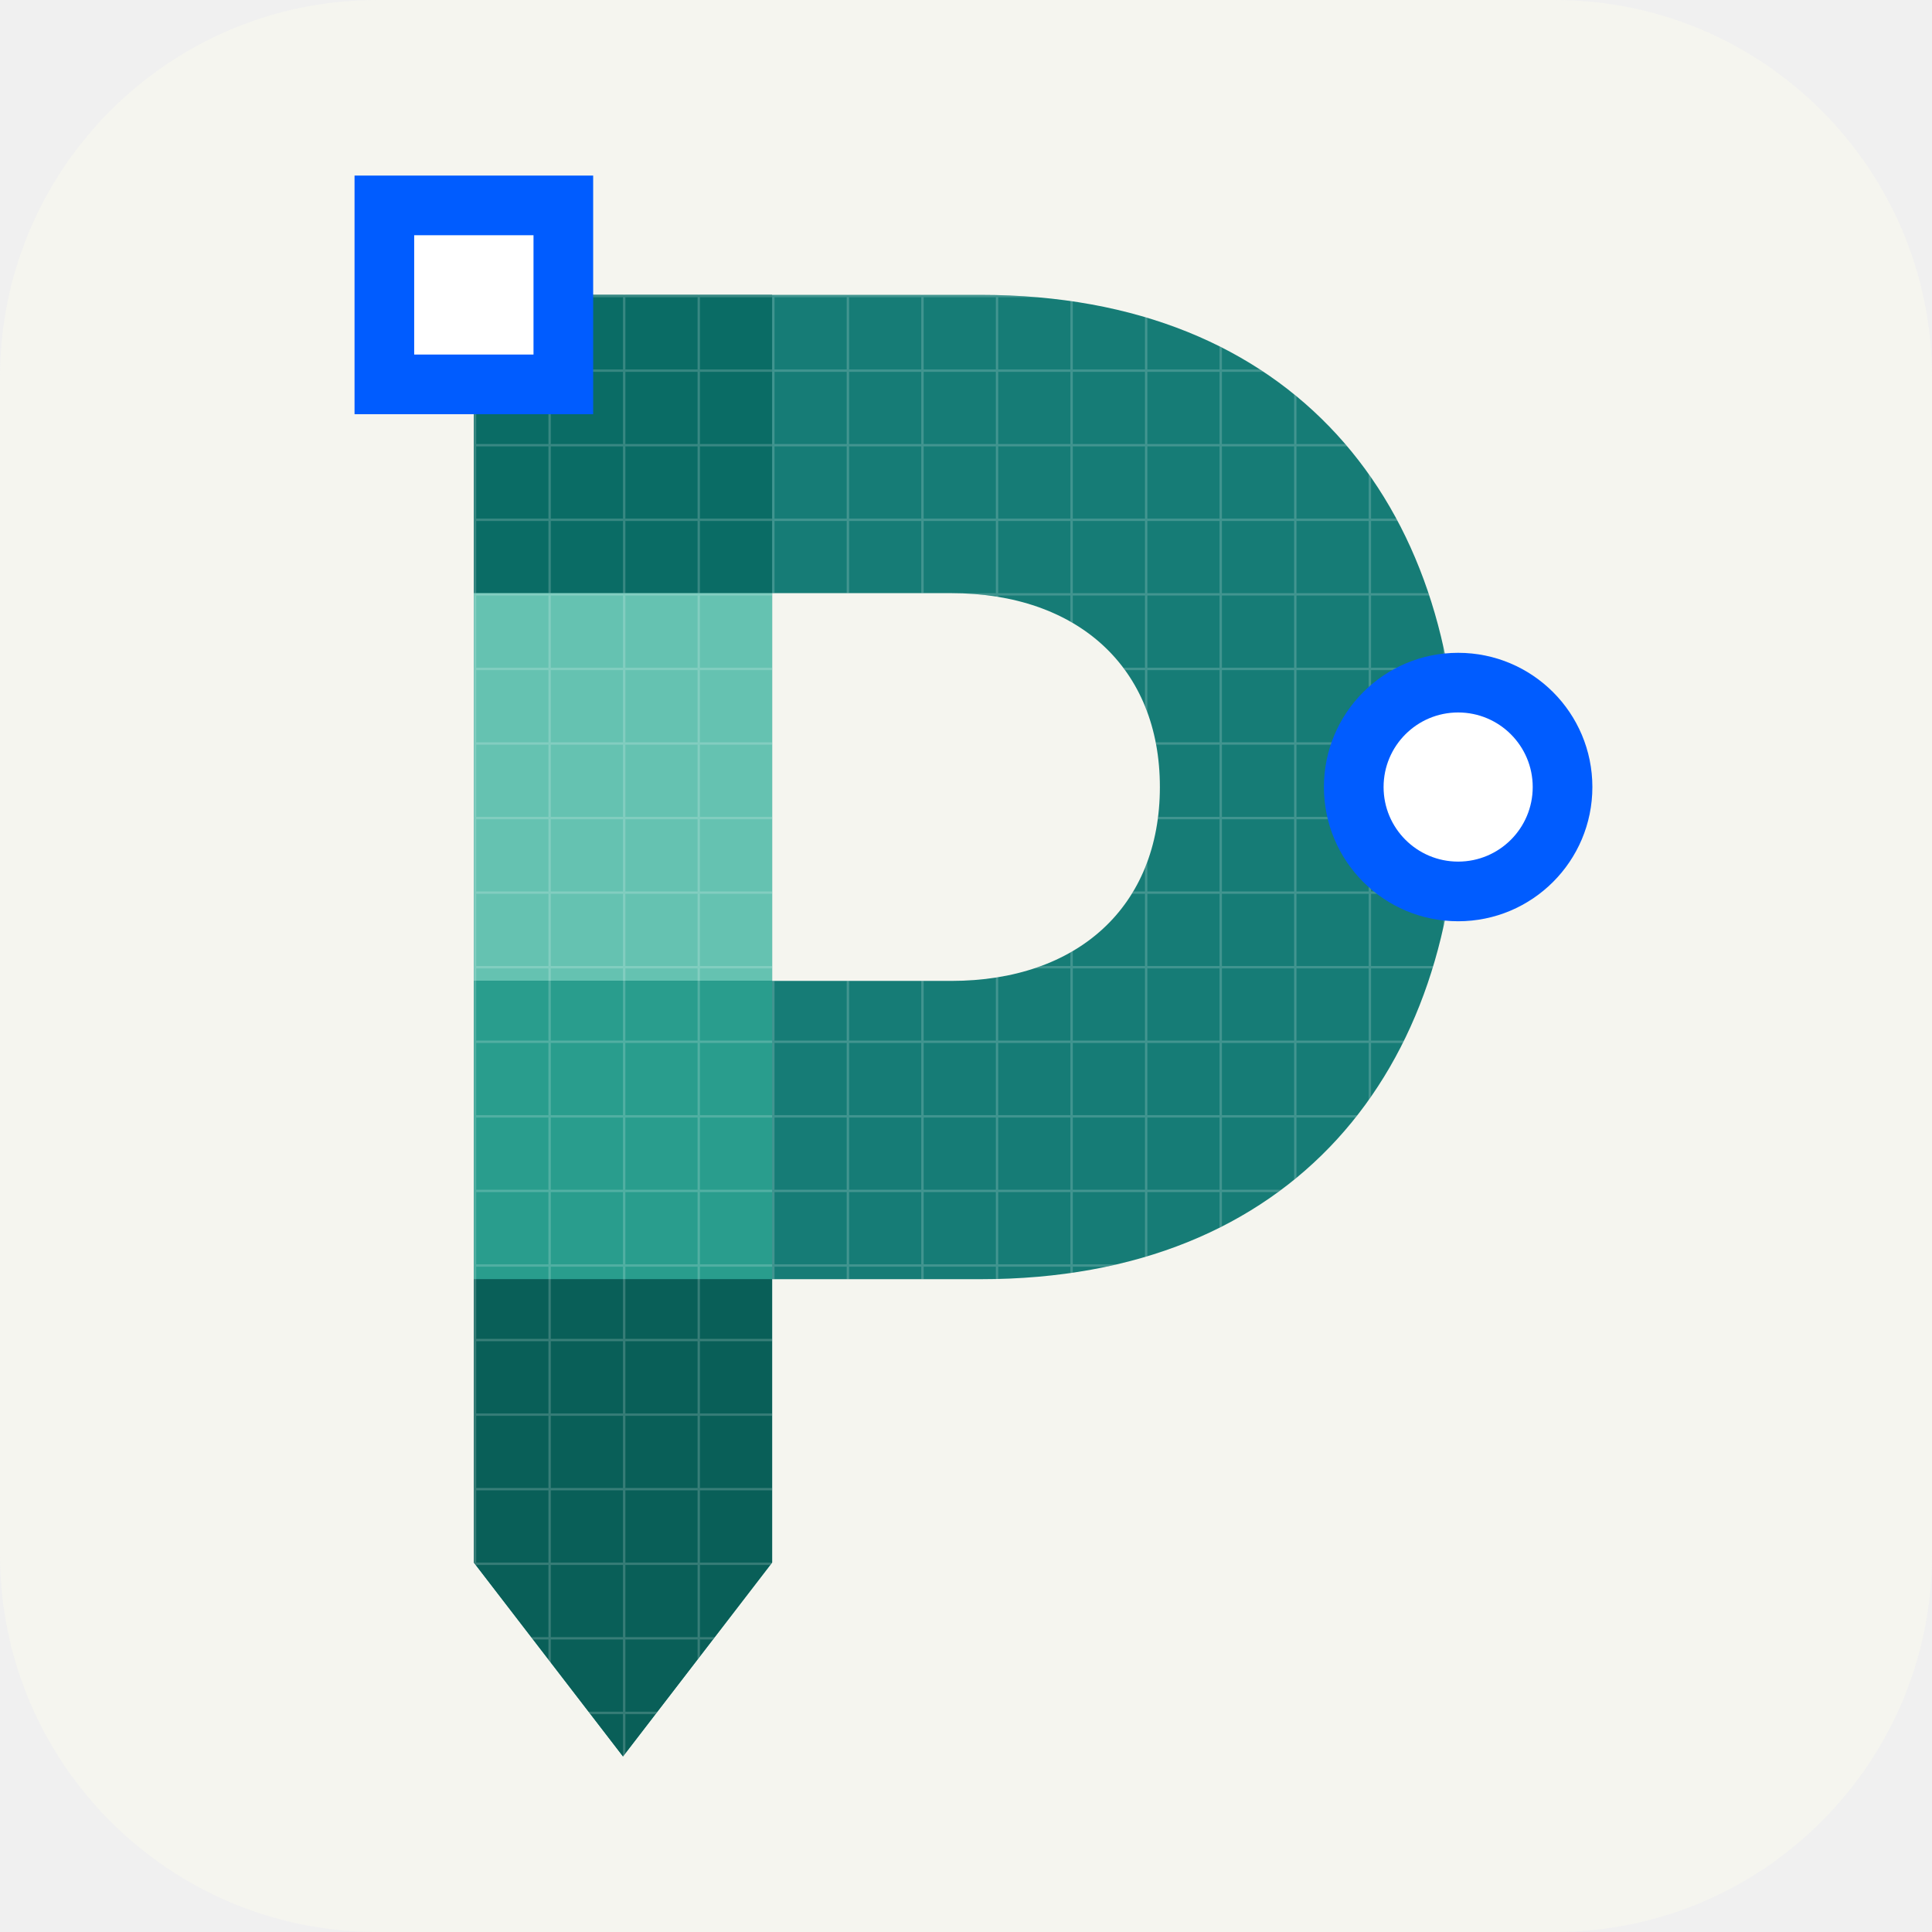
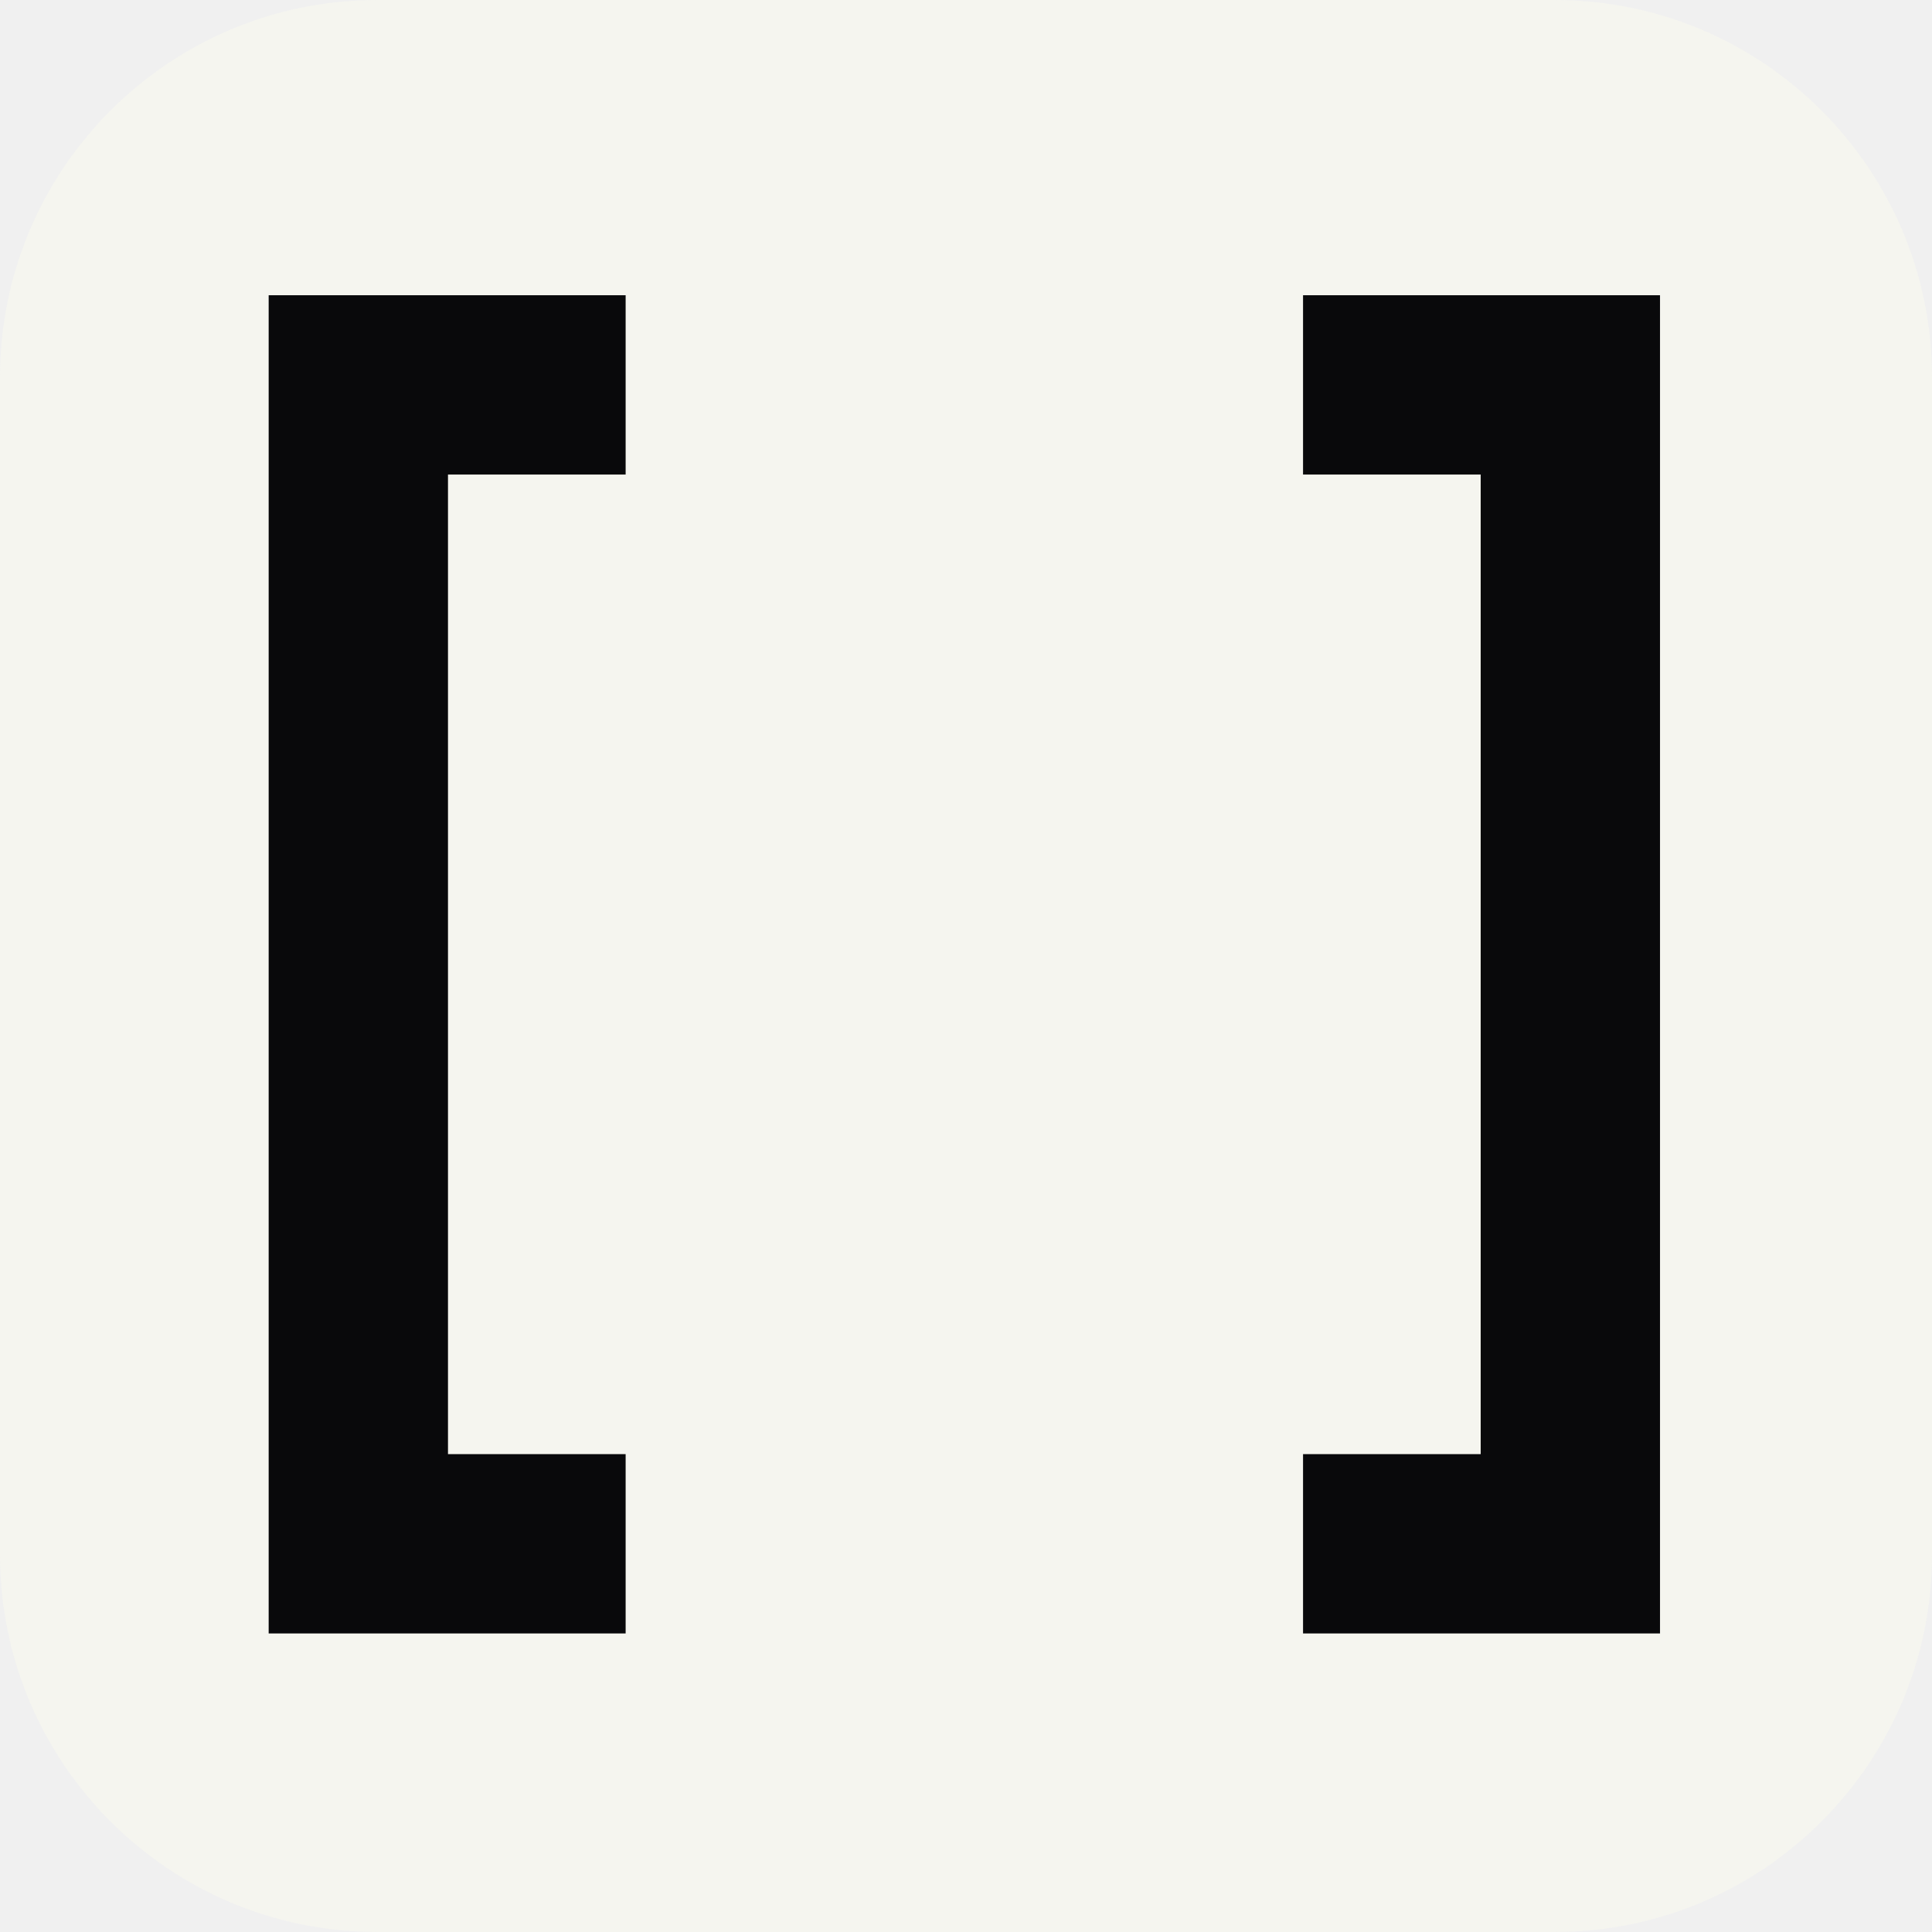
<svg xmlns="http://www.w3.org/2000/svg" version="1.1" width="1024" height="1024" viewBox="0 0 1024 1024">
  <rect width="1024" height="1024" x="0" y="0" fill="#f5f5ef" rx="200" ry="200" />
-   <svg width="901.12" height="901.12" viewBox="28 28 228 228" x="61.44" y="61.44">
-     <defs>
-       <pattern id="pixel-grid" x="76" y="52" width="10" height="10" patternUnits="userSpaceOnUse">
-         <path d="M10 0H0V10" fill="none" stroke="#FFFFFF" stroke-opacity="0.18" stroke-width="0.65" />
-       </pattern>
-       <clipPath id="pencil-grid-clip">
-         <use href="#pencil-body" />
-       </clipPath>
-     </defs>
-     <path id="pencil-body" clip-rule="evenodd" data-part="body" fill="#167C76" fill-rule="evenodd" d="M76 52H144C186 52 208 80 208 118S186 184 144 184H116V222L96 248L76 222ZM116 92V144H140C157 144 168 134 168 118S157 92 140 92Z" />
-     <path data-part="upper" fill="#0A6C65" d="M76 52H116V92H76Z" />
-     <path data-part="middle" fill="#65C2B1" d="M76 92H116V144H76Z" />
-     <path data-part="lower" fill="#299D8D" d="M76 144H116V184H76Z" />
-     <path data-part="point" fill="#095F58" d="M76 184H116V222L96 248L76 222Z" />
-     <rect data-detail="grid" x="28" y="28" width="228" height="228" fill="url(#pixel-grid)" clip-path="url(#pencil-grid-clip)" />
-     <path data-part="handle" fill="#005CFF" d="M60 36H92V68H60Z" />
-     <path data-part="handle-surface" fill="#FFFFFF" d="M68 44H84V60H68Z" />
-     <path data-part="handle" fill="#005CFF" d="M226 118A18 18 0 1 1 190 118A18 18 0 1 1 226 118Z" />
-     <path data-part="handle-surface" fill="#FFFFFF" d="M218 118A10 10 0 1 1 198 118A10 10 0 1 1 218 118Z" />
+   <svg viewBox="0 0 1024 1024" fill="none" width="901.12" height="901.12" x="61.44" y="61.44">
+     <path data-part="bracket" fill="#09090b" d="M92 108H307V216H200V806H307V914H92V108ZM930 108H715V216H822V806H715V914H930V108Z" />
  </svg>
</svg>
